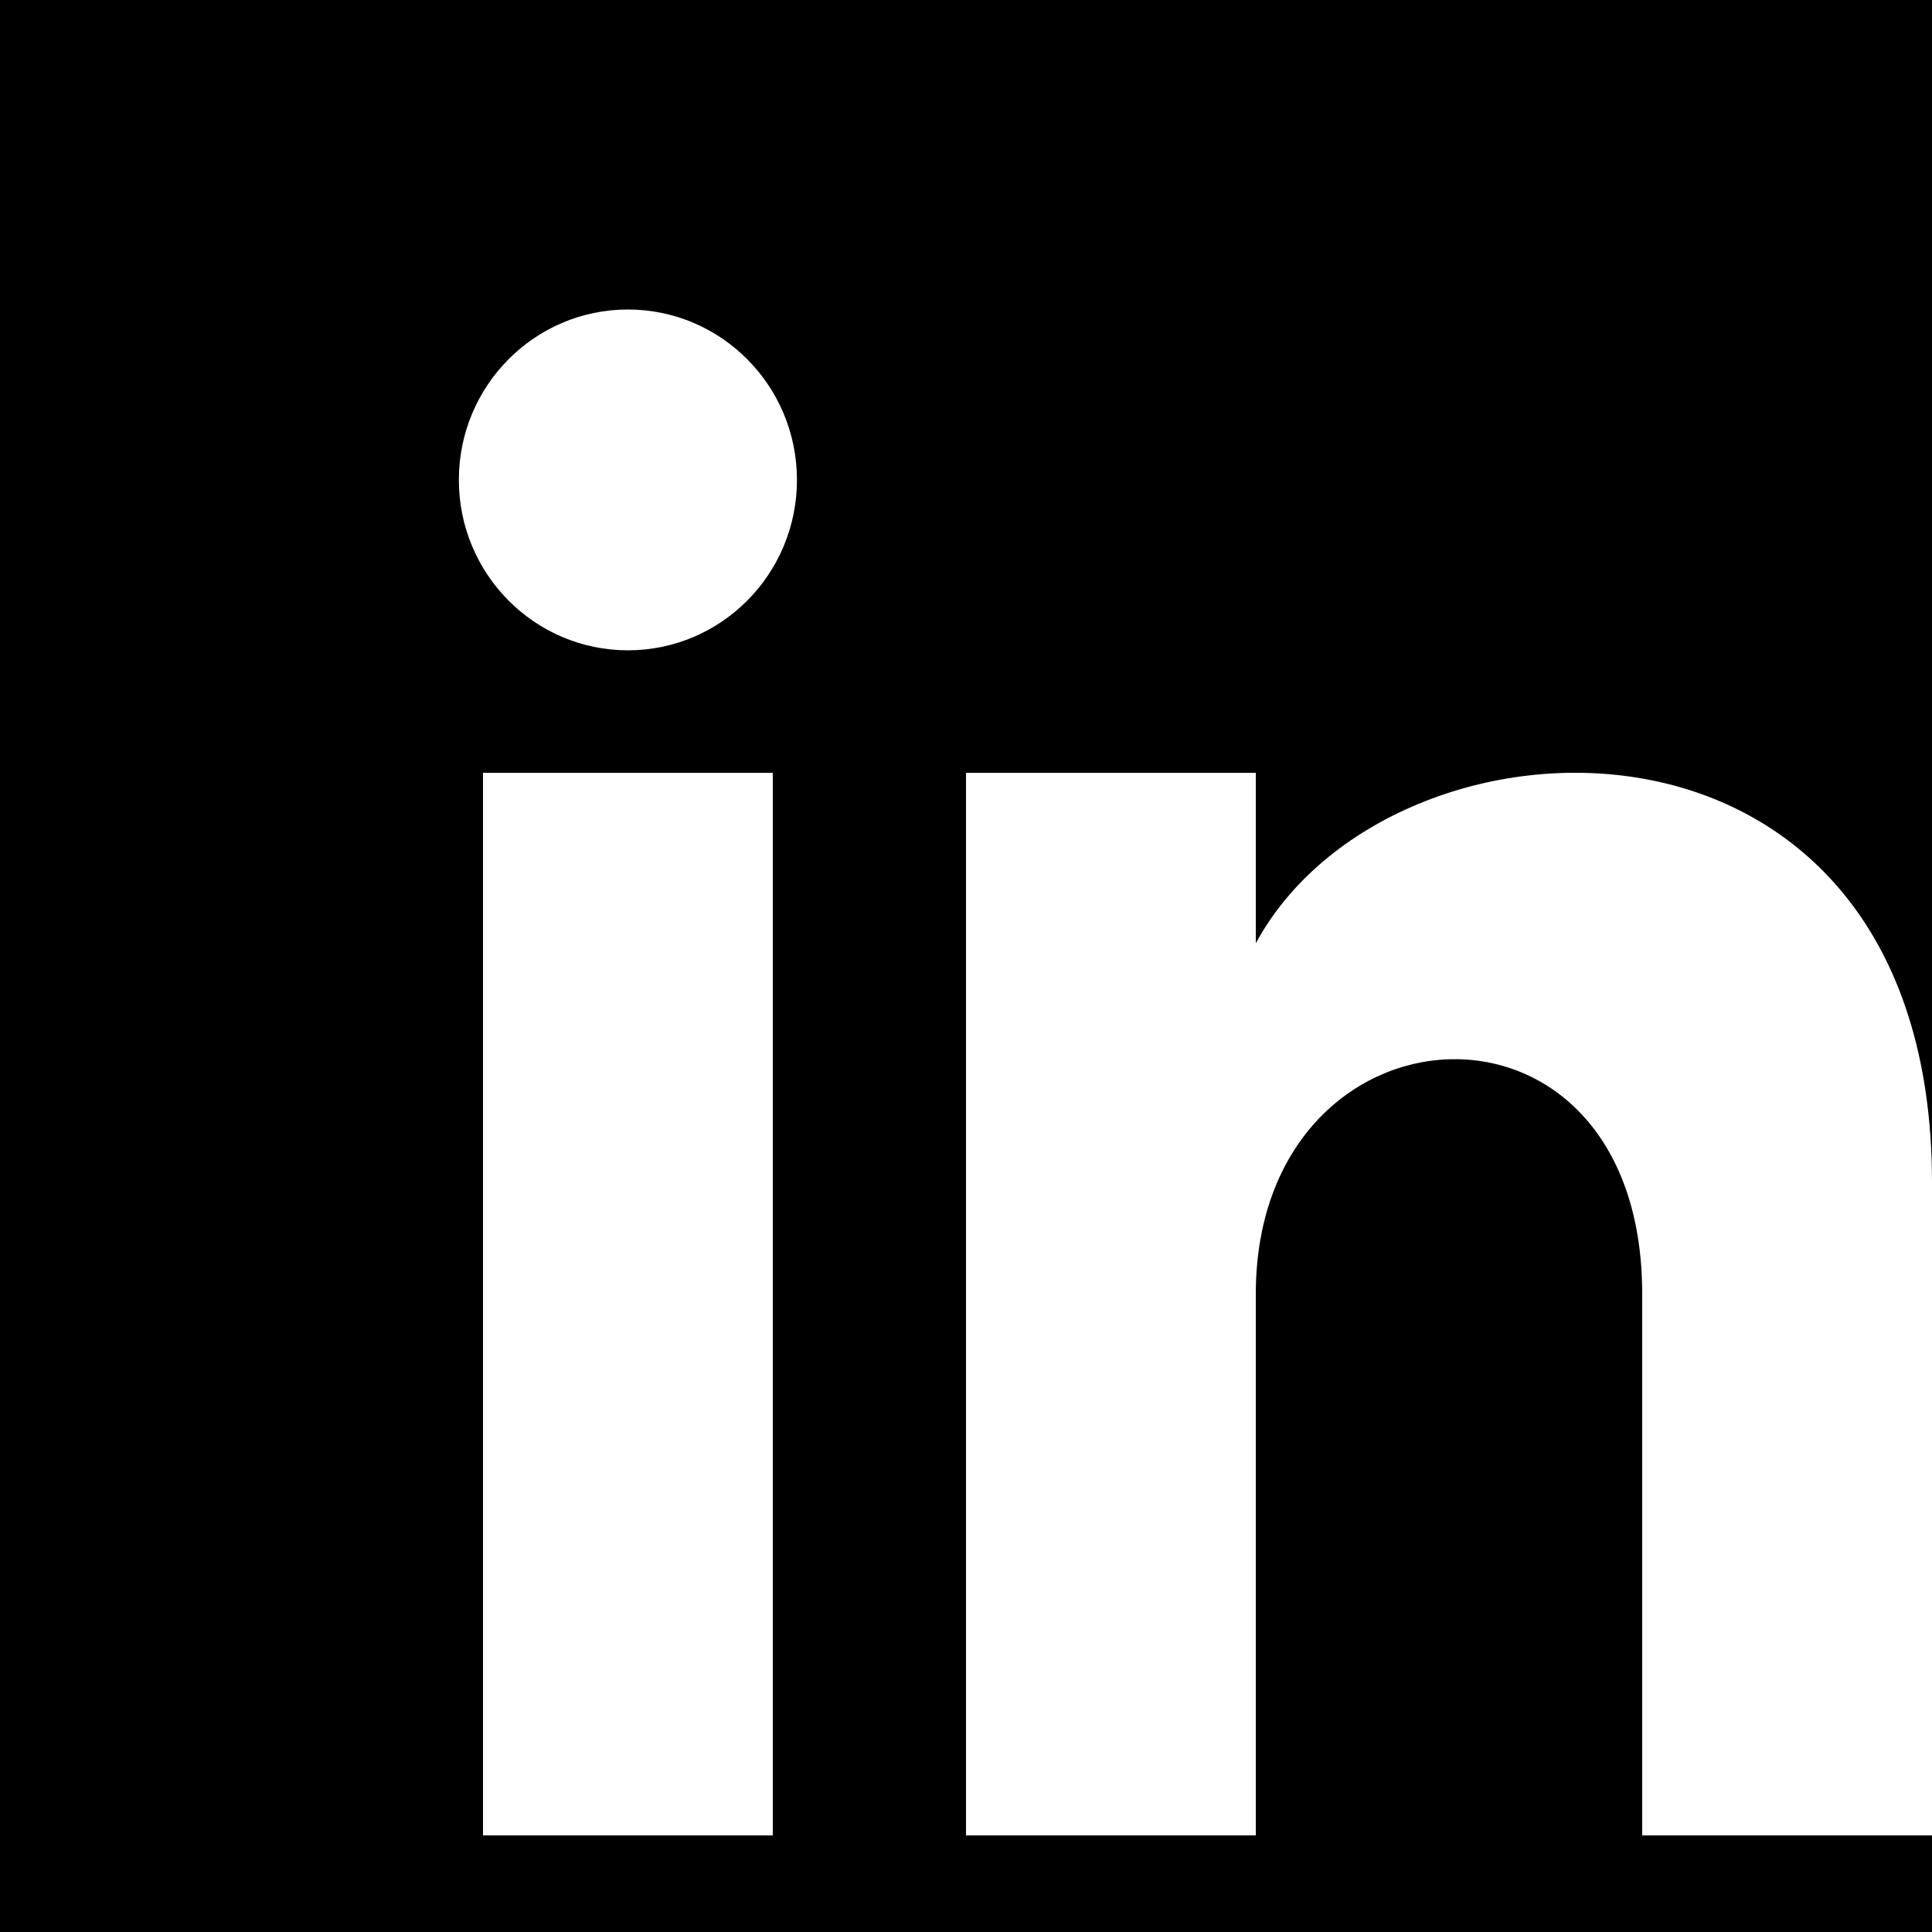
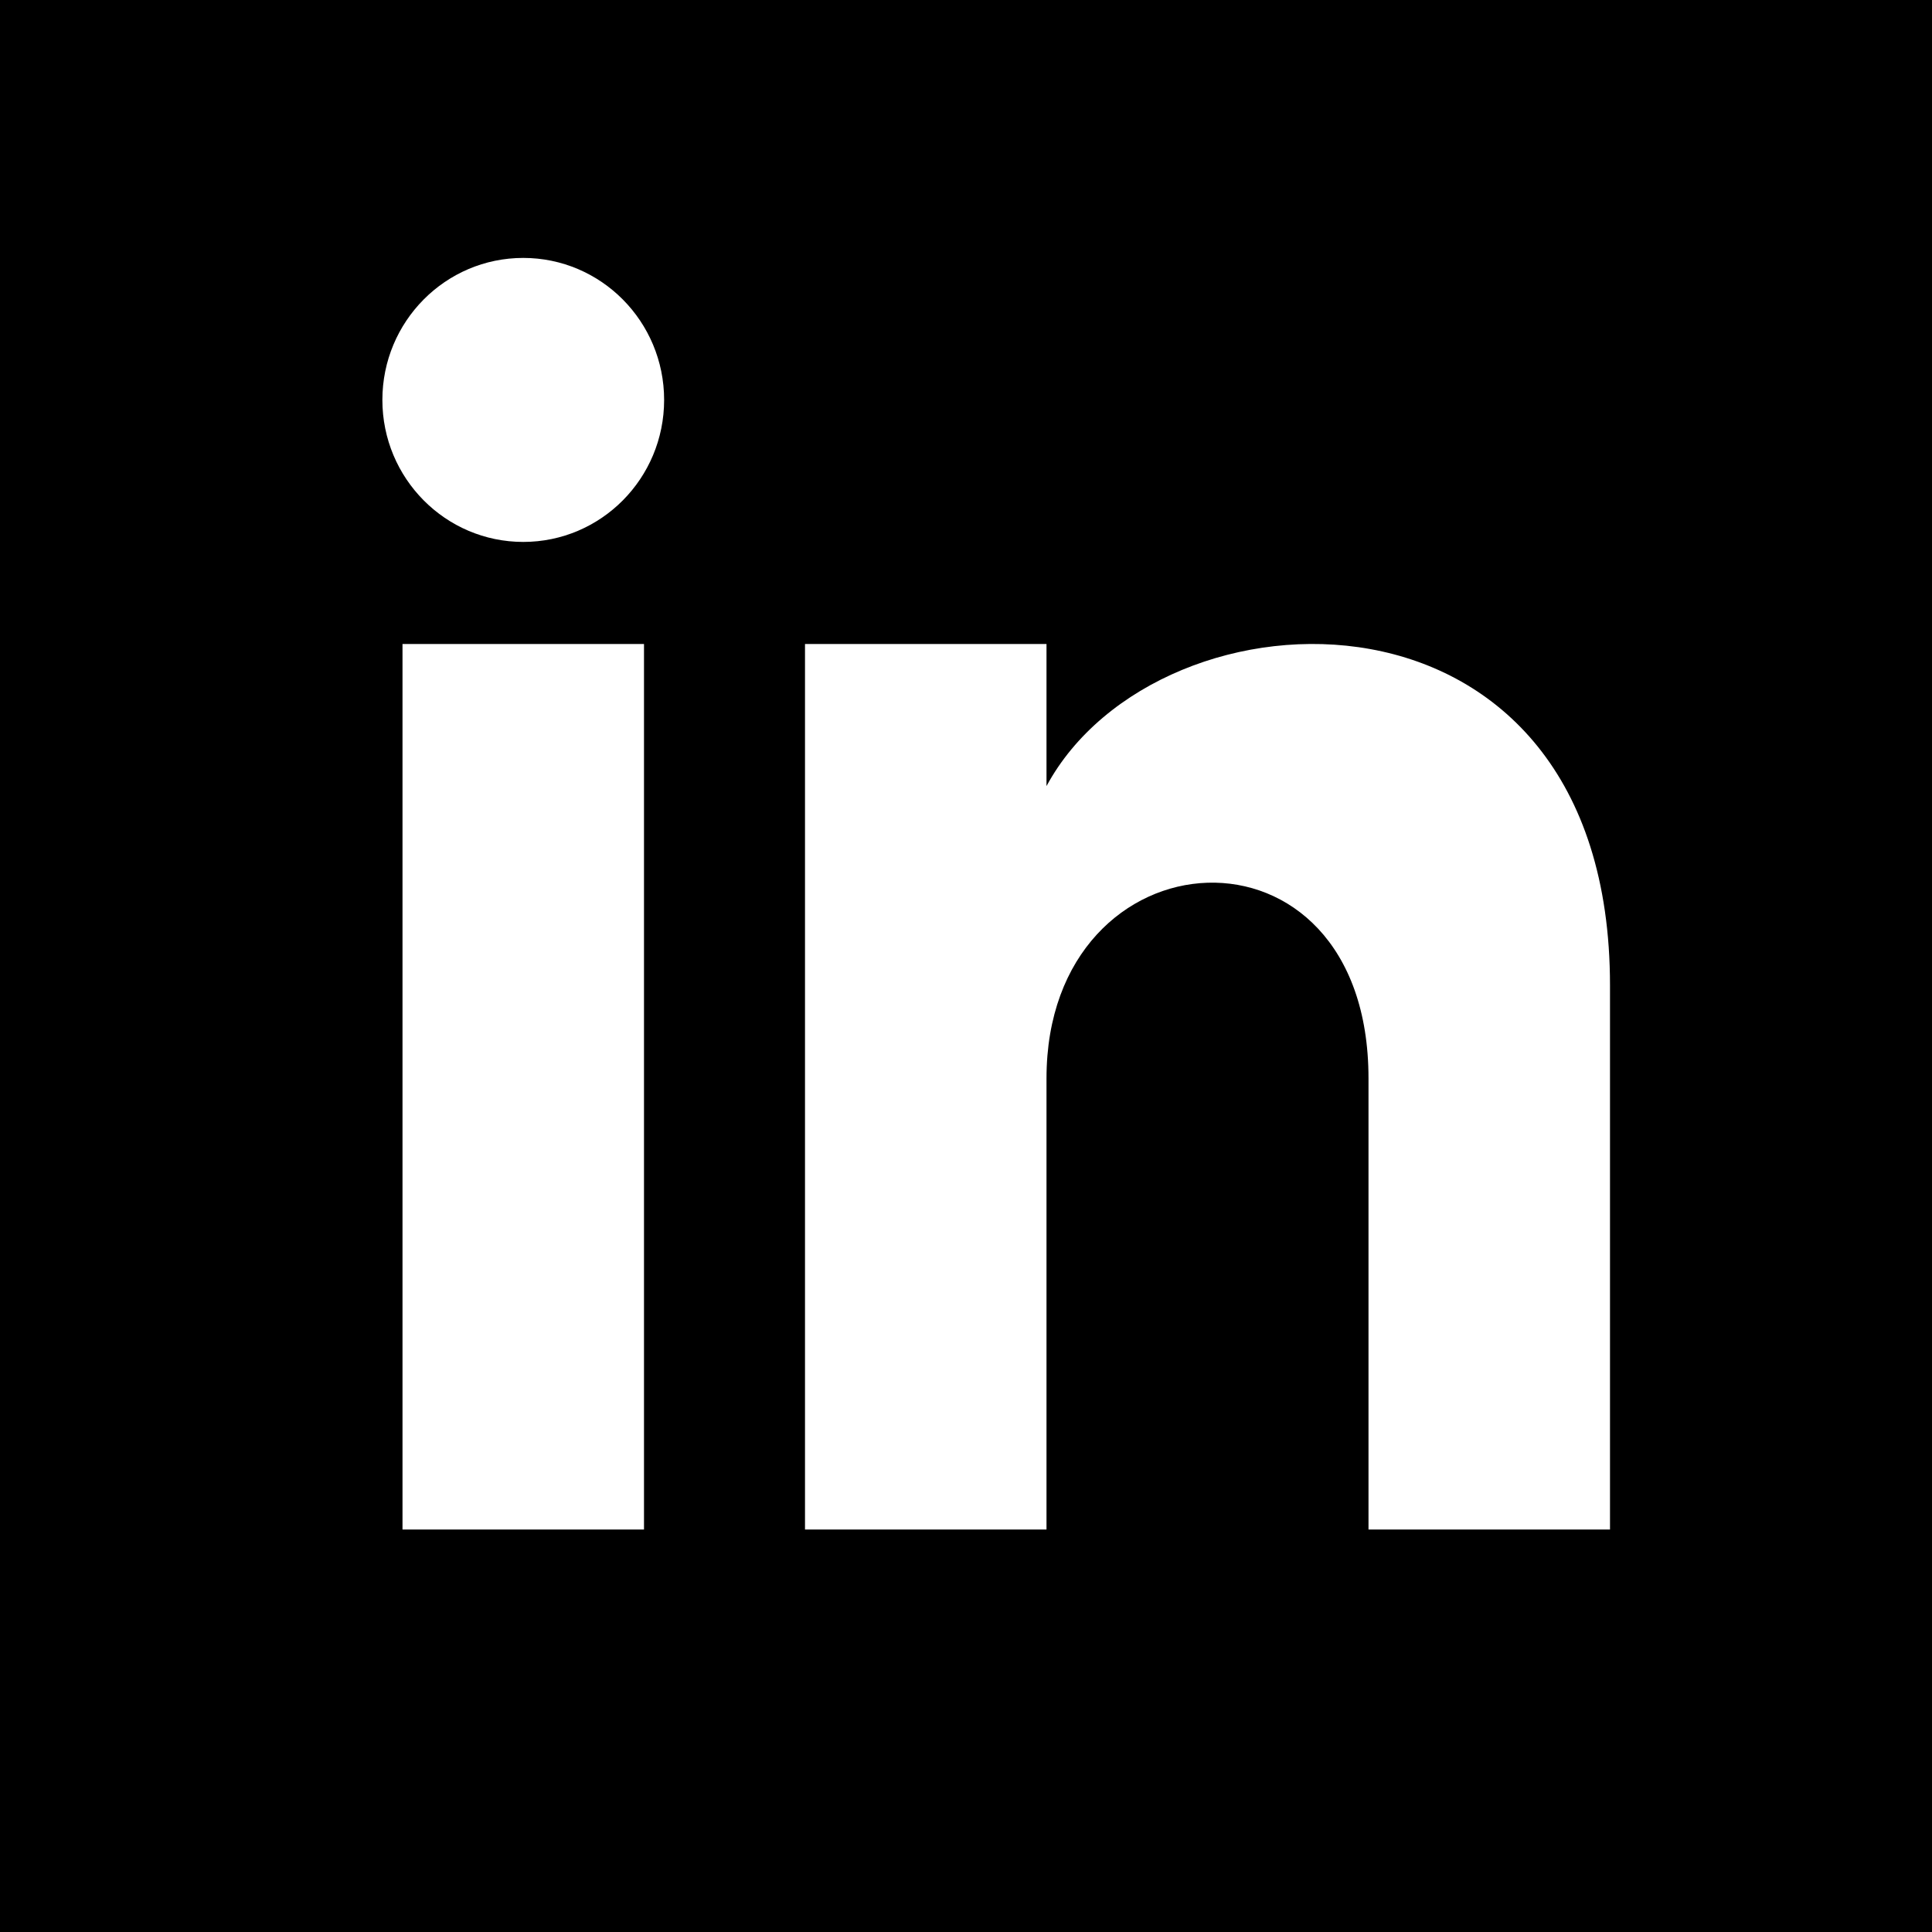
- <svg xmlns="http://www.w3.org/2000/svg" viewBox="0 0 20 20" fill="none" class="icon icon-linkedin">
+ <svg xmlns="http://www.w3.org/2000/svg" viewBox="0 0 24 24" fill="none" class="icon icon-linkedin">
  <path d="M0 0v24h24v-24h-24zm8 19h-3v-11h3v11zm-1.5-12.268c-.966 0-1.75-.79-1.75-1.764s.784-1.764 1.75-1.764 1.75.79 1.75 1.764-.783 1.764-1.75 1.764zm13.5 12.268h-3v-5.604c0-3.368-4-3.113-4 0v5.604h-3v-11h3v1.765c1.397-2.586 7-2.777 7 2.476v6.759z" fill="black" />
</svg>
